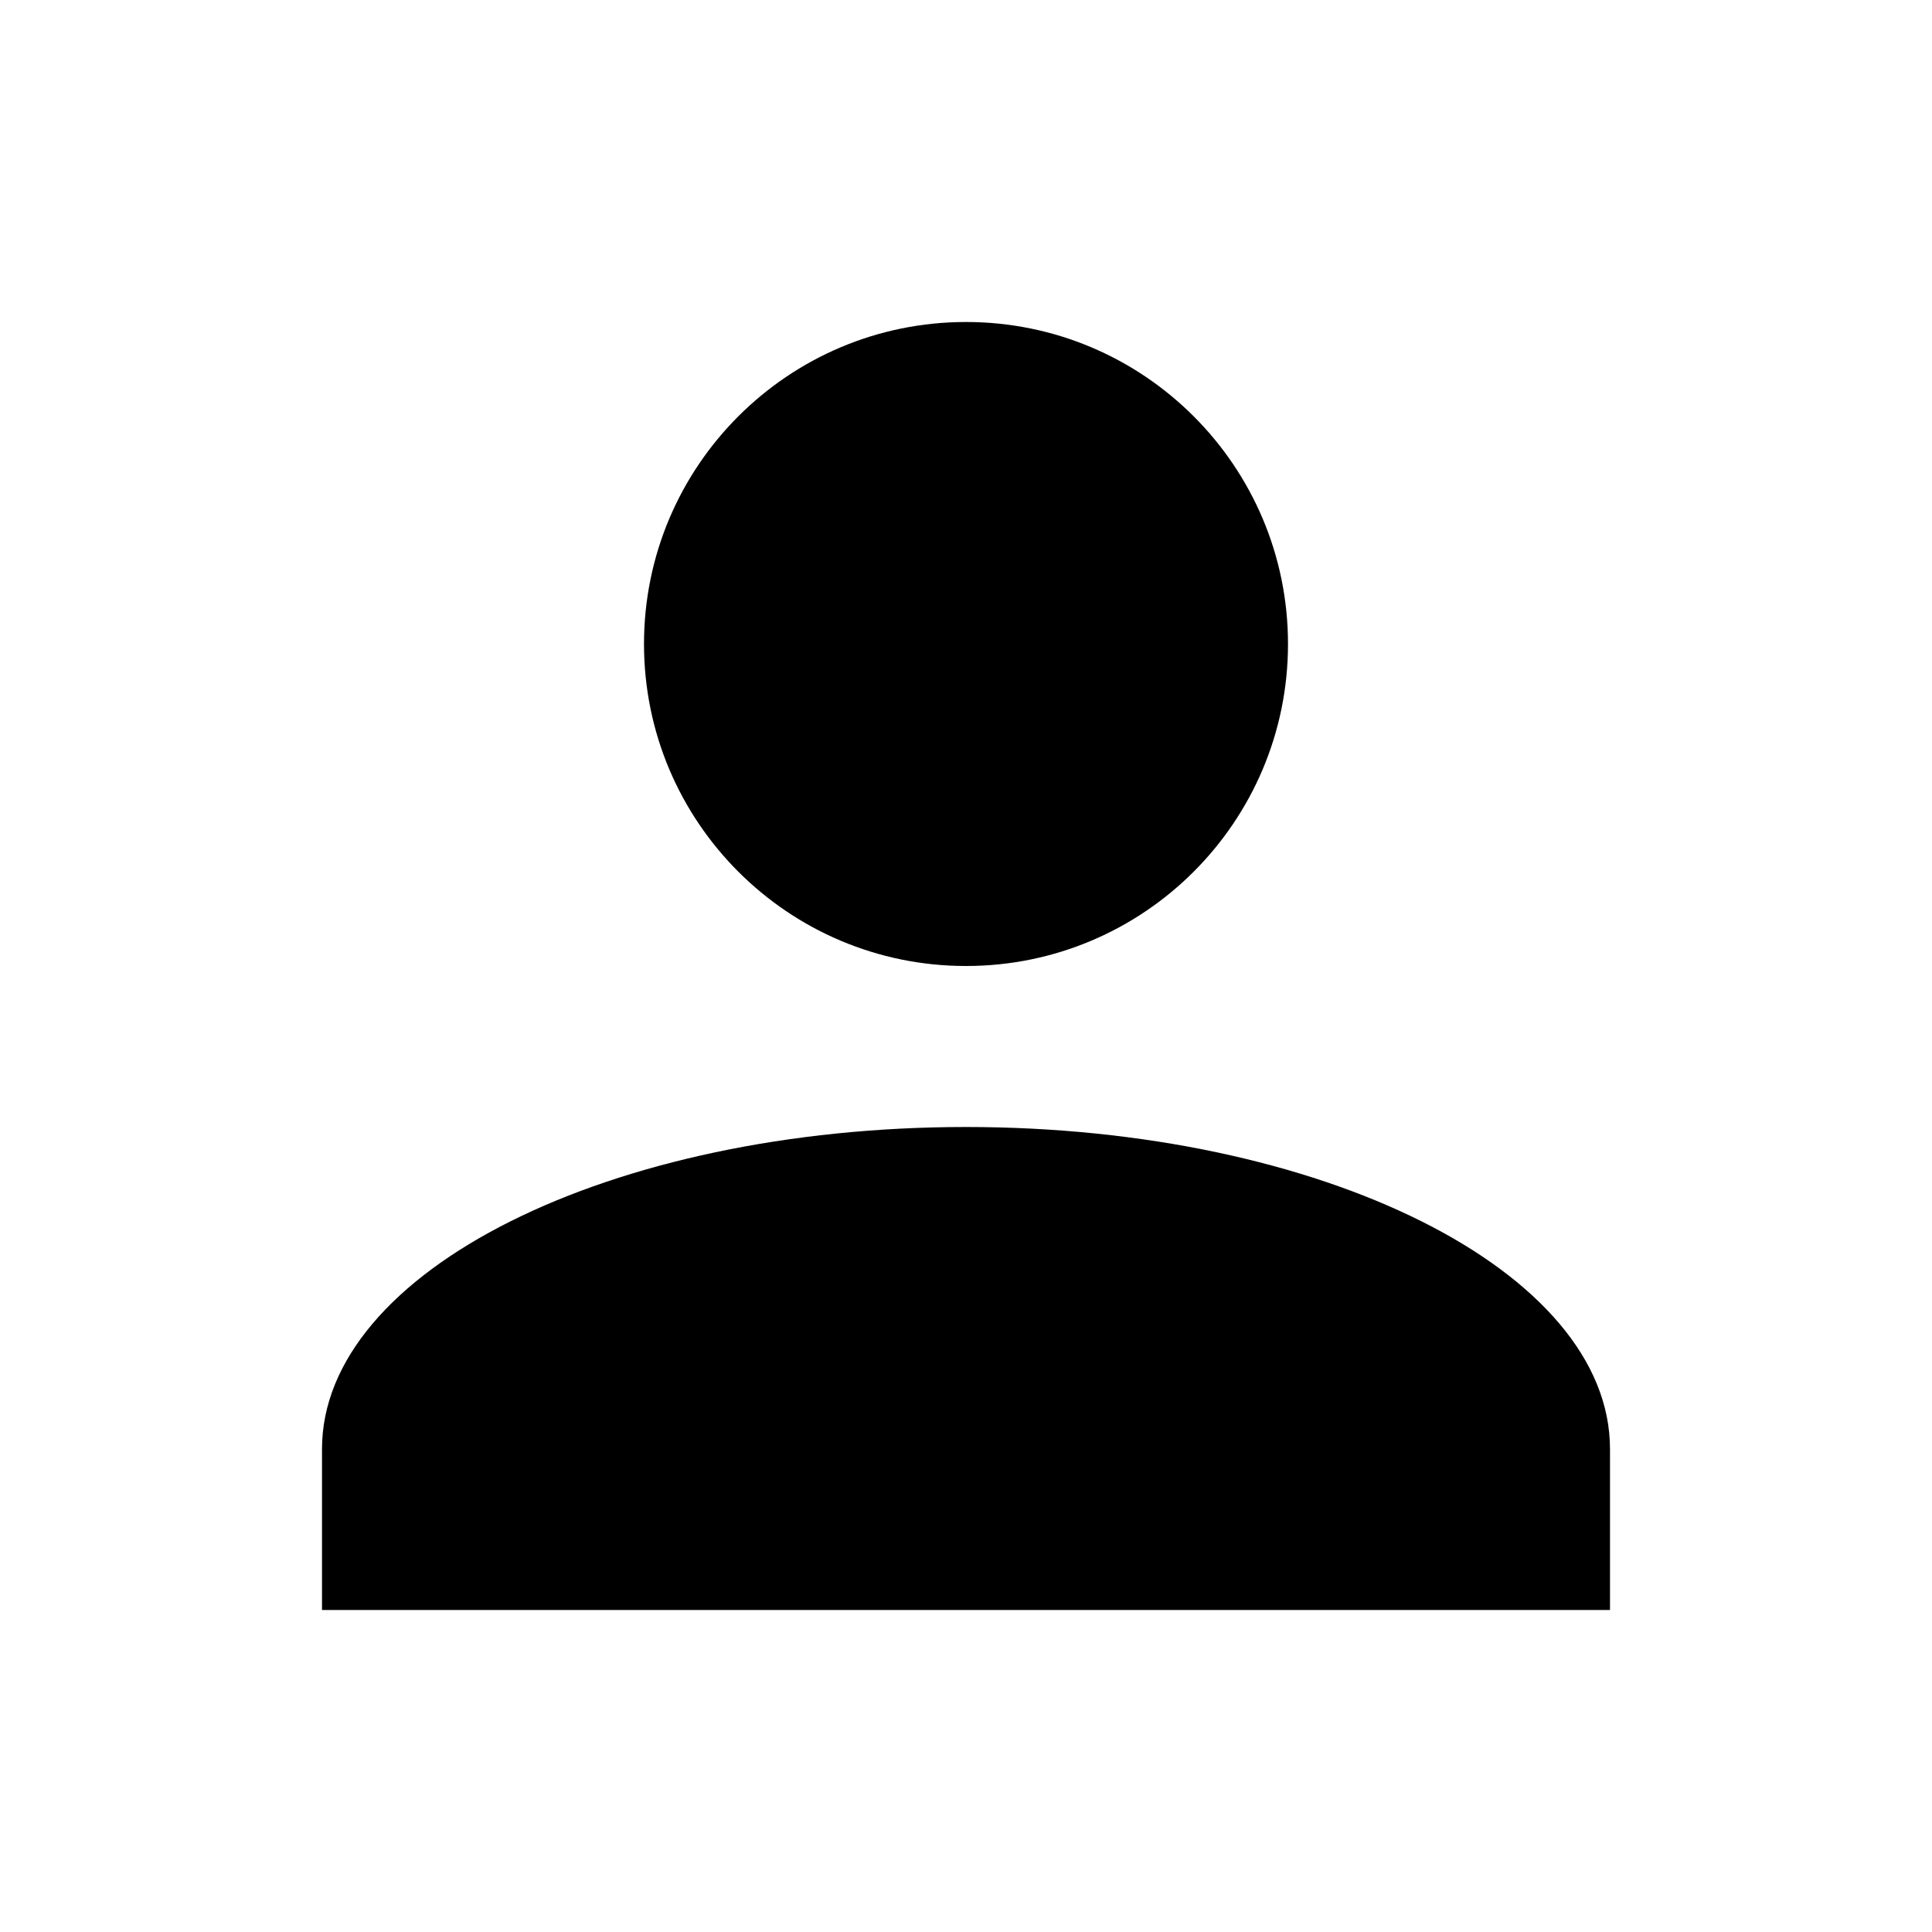
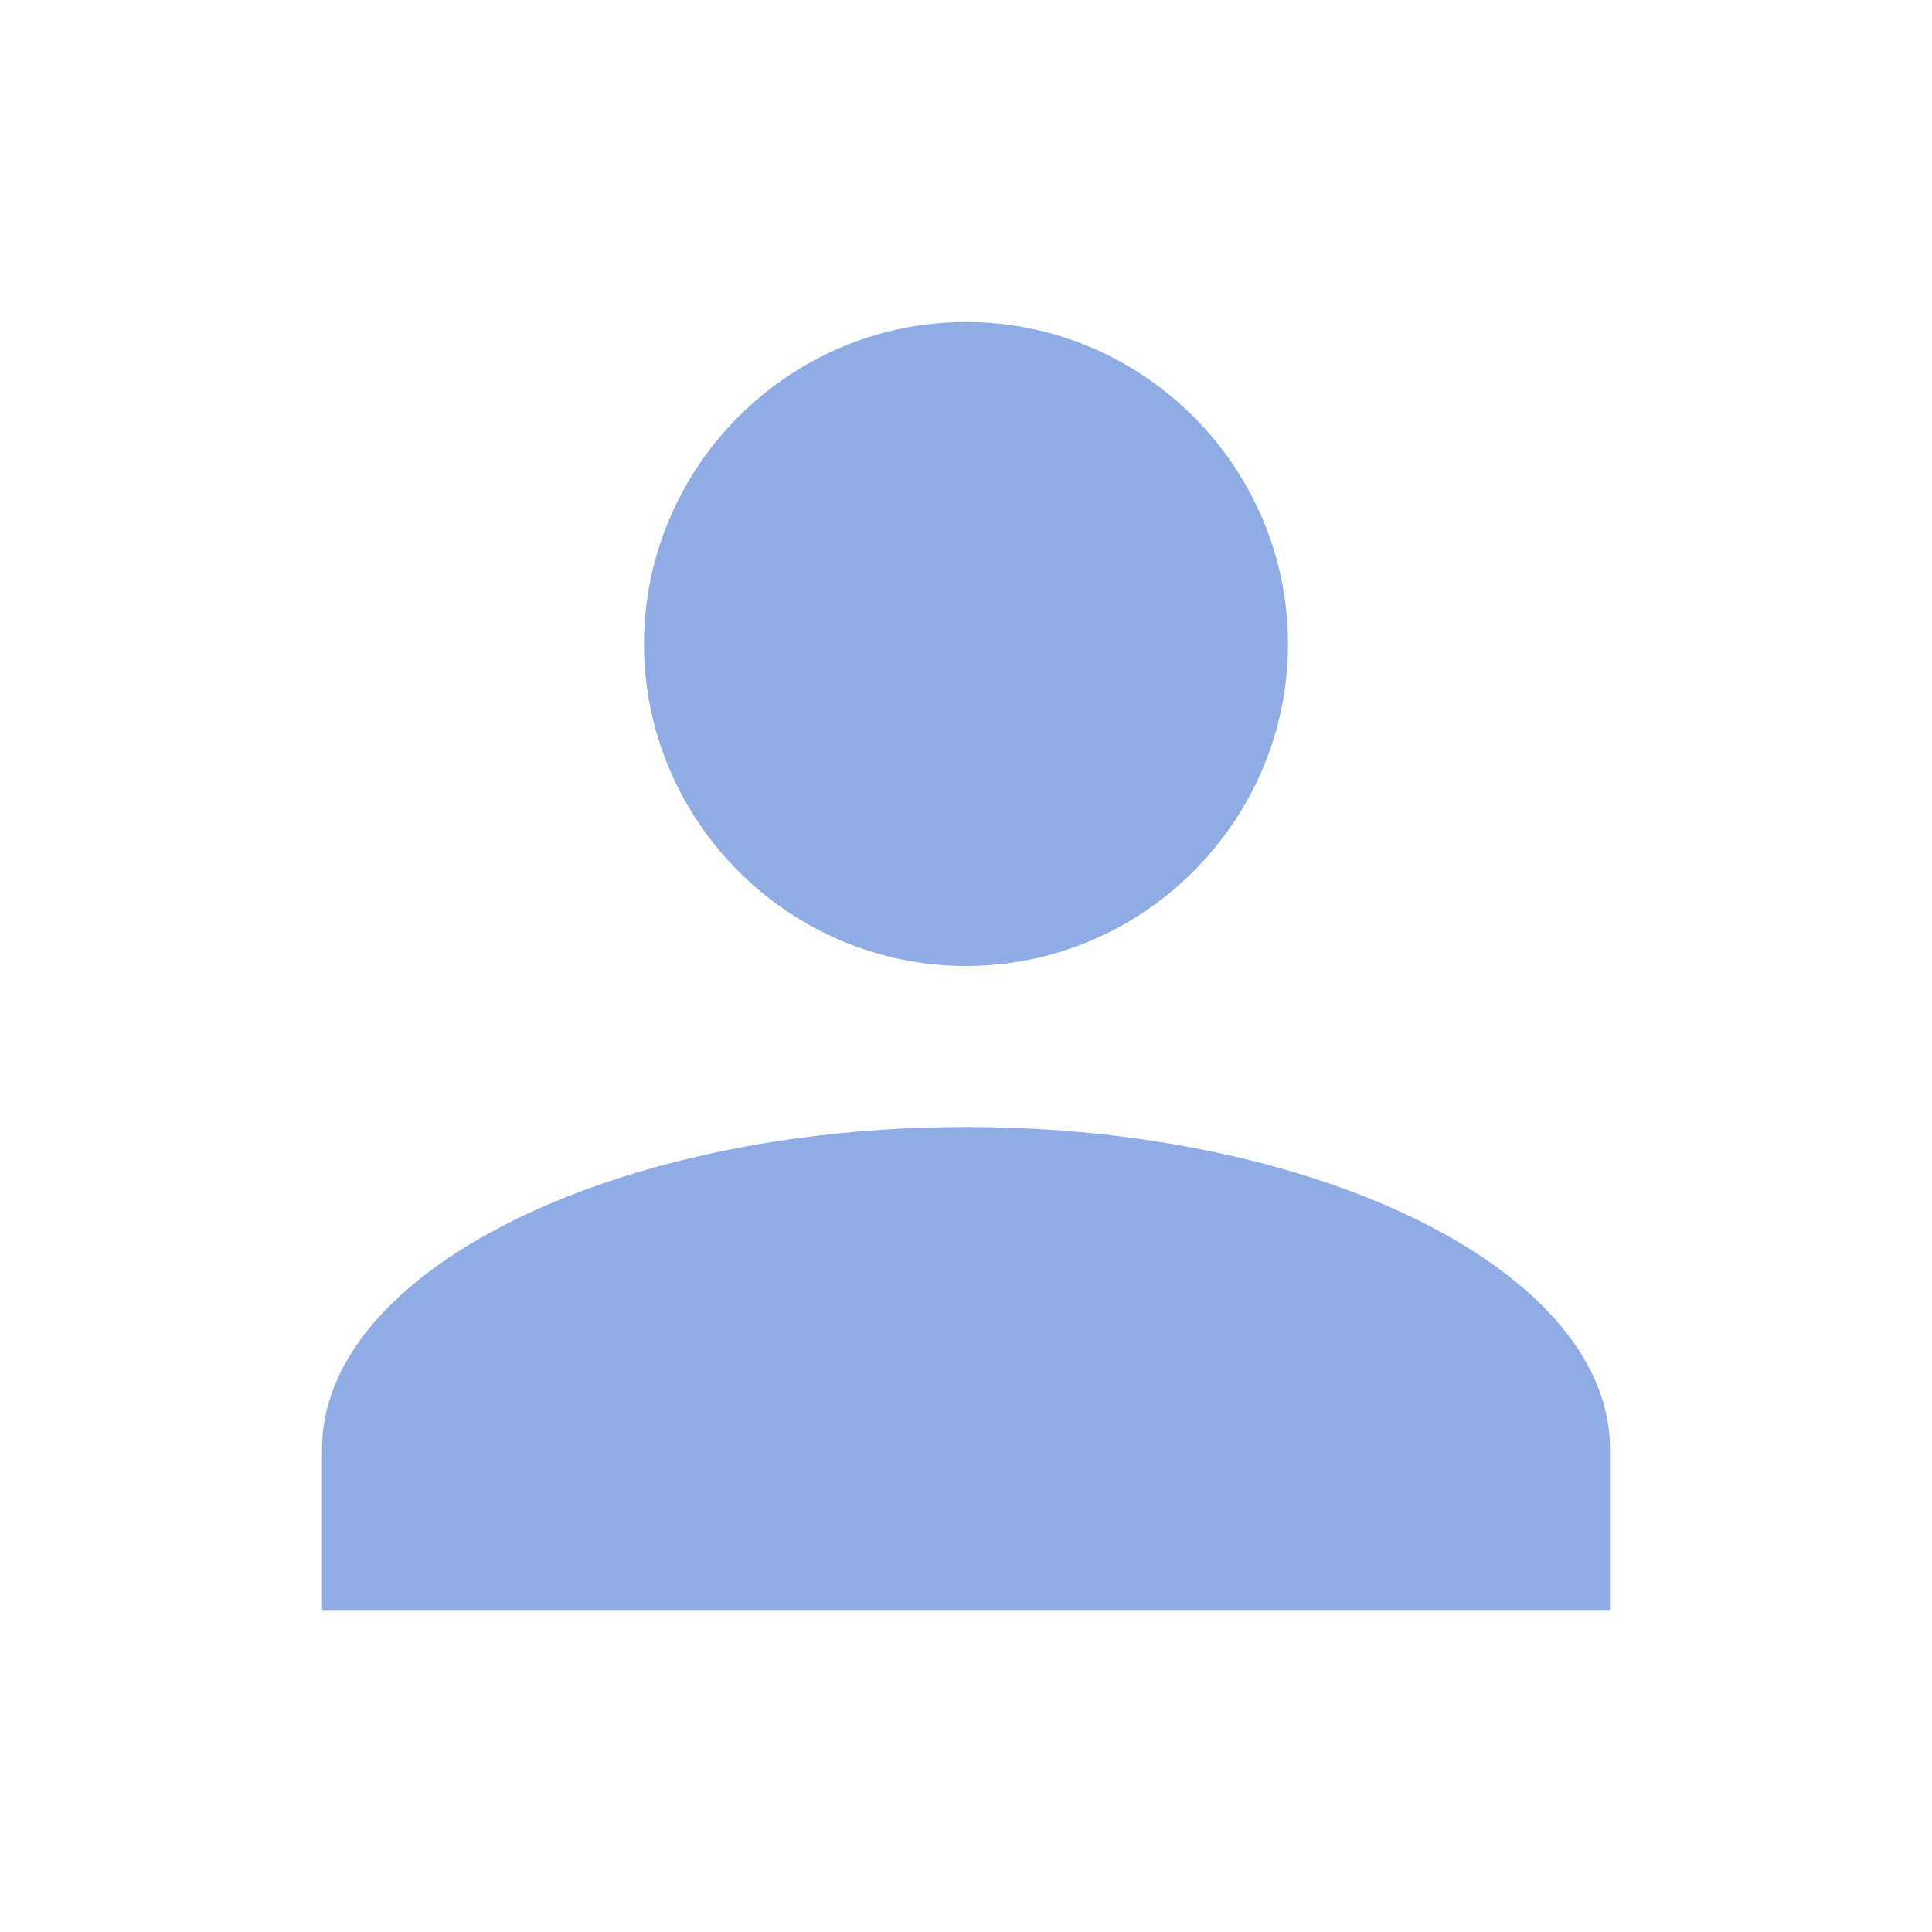
- <svg xmlns="http://www.w3.org/2000/svg" version="1.1" width="24" height="24" viewBox="0 0 24 24">
-   <path d="M12,4A4,4 0 0,1 16,8A4,4 0 0,1 12,12A4,4 0 0,1 8,8A4,4 0 0,1 12,4M12,14C16.42,14 20,15.79 20,18V20H4V18C4,15.79 7.58,14 12,14Z" />
+ <svg xmlns="http://www.w3.org/2000/svg" version="1.1" id="Layer_1" x="0px" y="0px" viewBox="0 0 24 24" style="enable-background:new 0 0 24 24;" xml:space="preserve">
+   <style type="text/css">
+ 	.st0{fill:#8FACE5;}
+ </style>
+   <path class="st0" d="M12,4c2.2,0,4,1.8,4,4s-1.8,4-4,4s-4-1.8-4-4S9.8,4,12,4 M12,14c4.4,0,8,1.8,8,4v2H4v-2C4,15.8,7.6,14,12,14z" />
</svg>
